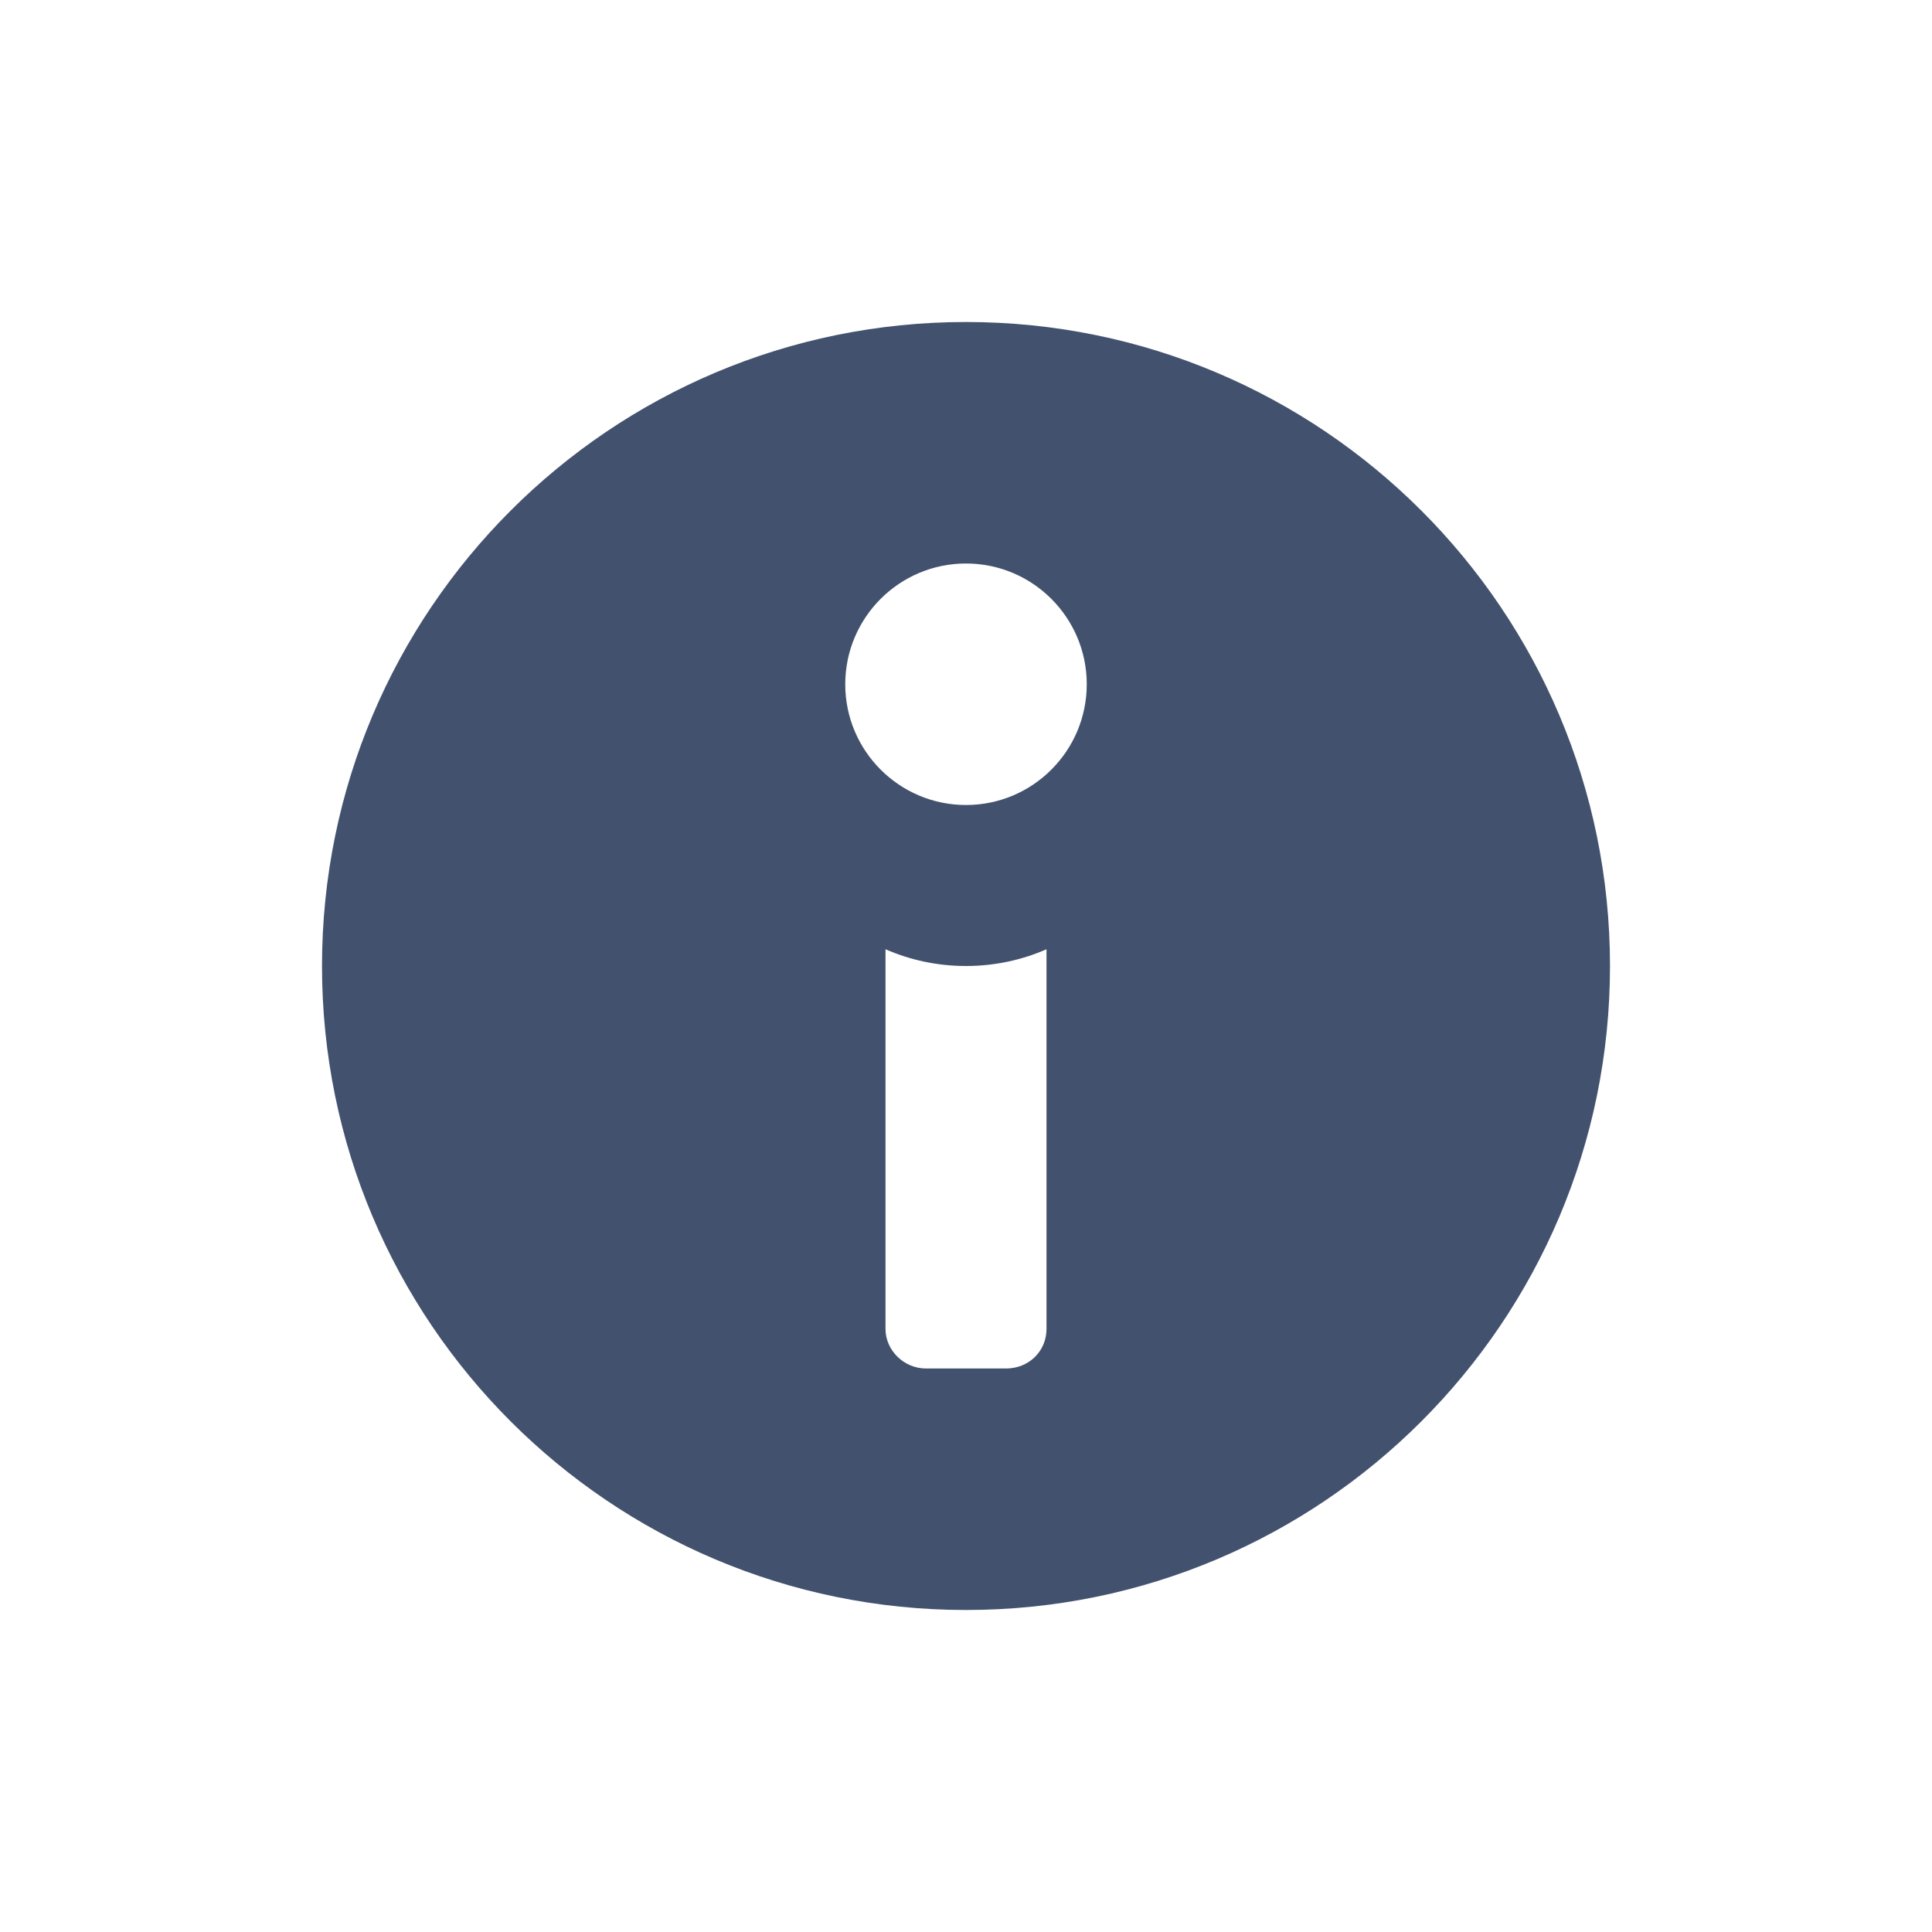
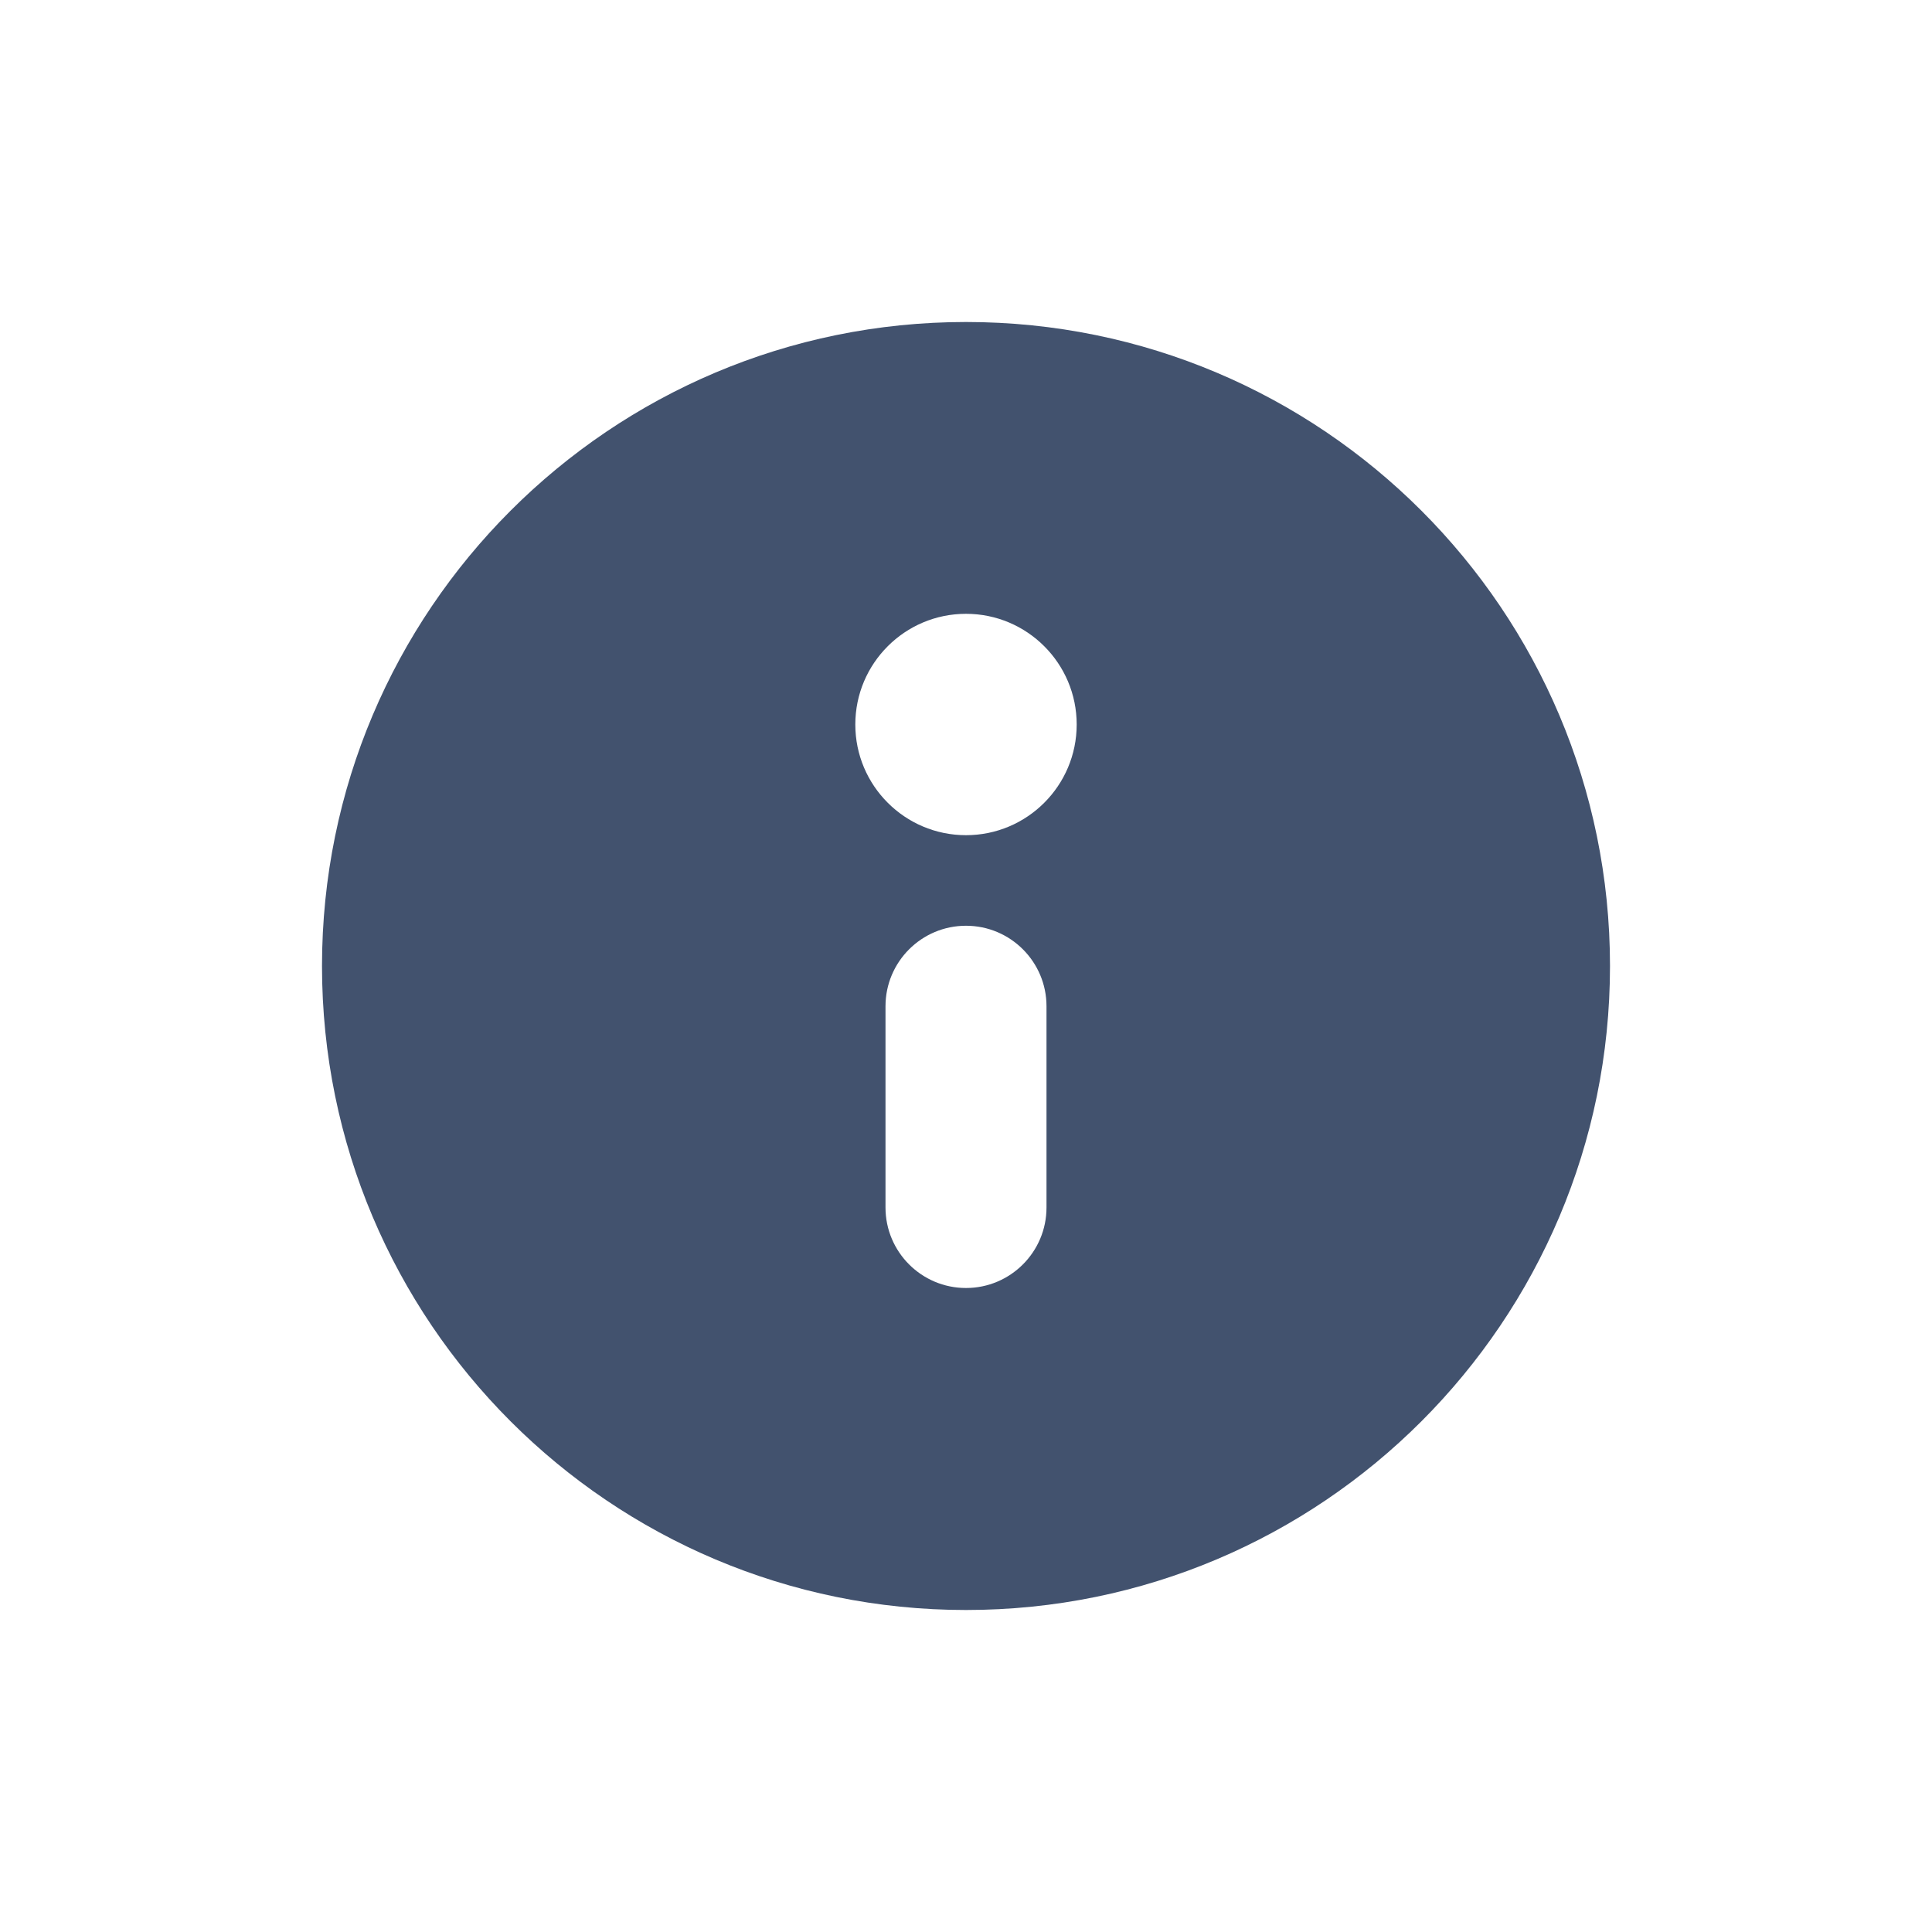
<svg xmlns="http://www.w3.org/2000/svg" width="24px" height="24px" viewBox="0 0 24 24" version="1.1">
  <defs />
  <g id="Original" stroke="none" stroke-width="1" fill="none" fill-rule="evenodd">
    <g id="editor/info" fill="#42526E">
-       <path d="M13,11.792 C12.694,11.926 12.356,12 12,12 C11.644,12 11.306,11.926 11,11.792 L11,16.509 C11,16.772 11.226,17 11.505,17 L12.495,17 C12.786,17 13,16.78 13,16.509 L13,11.792 Z M12,20 C7.582,20 4,16.418 4,12 C4,7.582 7.582,4 12,4 C16.418,4 20,7.582 20,12 C20,16.418 16.418,20 12,20 Z M12,10 C12.828,10 13.5,9.328 13.5,8.5 C13.5,7.672 12.828,7 12,7 C11.172,7 10.5,7.672 10.5,8.5 C10.5,9.328 11.172,10 12,10 Z" id="Shape" />
+       <path d="M12,20 C7.582,20 4,16.418 4,12 C4,7.582 7.582,4 12,4 C16.418,4 20,7.582 20,12 C20,16.418 16.418,20 12,20 Z M12,11.5 C11.448,11.5 11,11.948 11,12.5 L11,15 C11,15.552 11.448,16 12,16 C12.552,16 13,15.552 13,15 L13,12.5 C13,11.948 12.552,11.5 12,11.5 Z M12,10.375 C12.759,10.375 13.375,9.759 13.375,9 C13.375,8.241 12.759,7.625 12,7.625 C11.241,7.625 10.625,8.241 10.625,9 C10.625,9.759 11.241,10.375 12,10.375 Z" id="icon" />
    </g>
  </g>
</svg>
